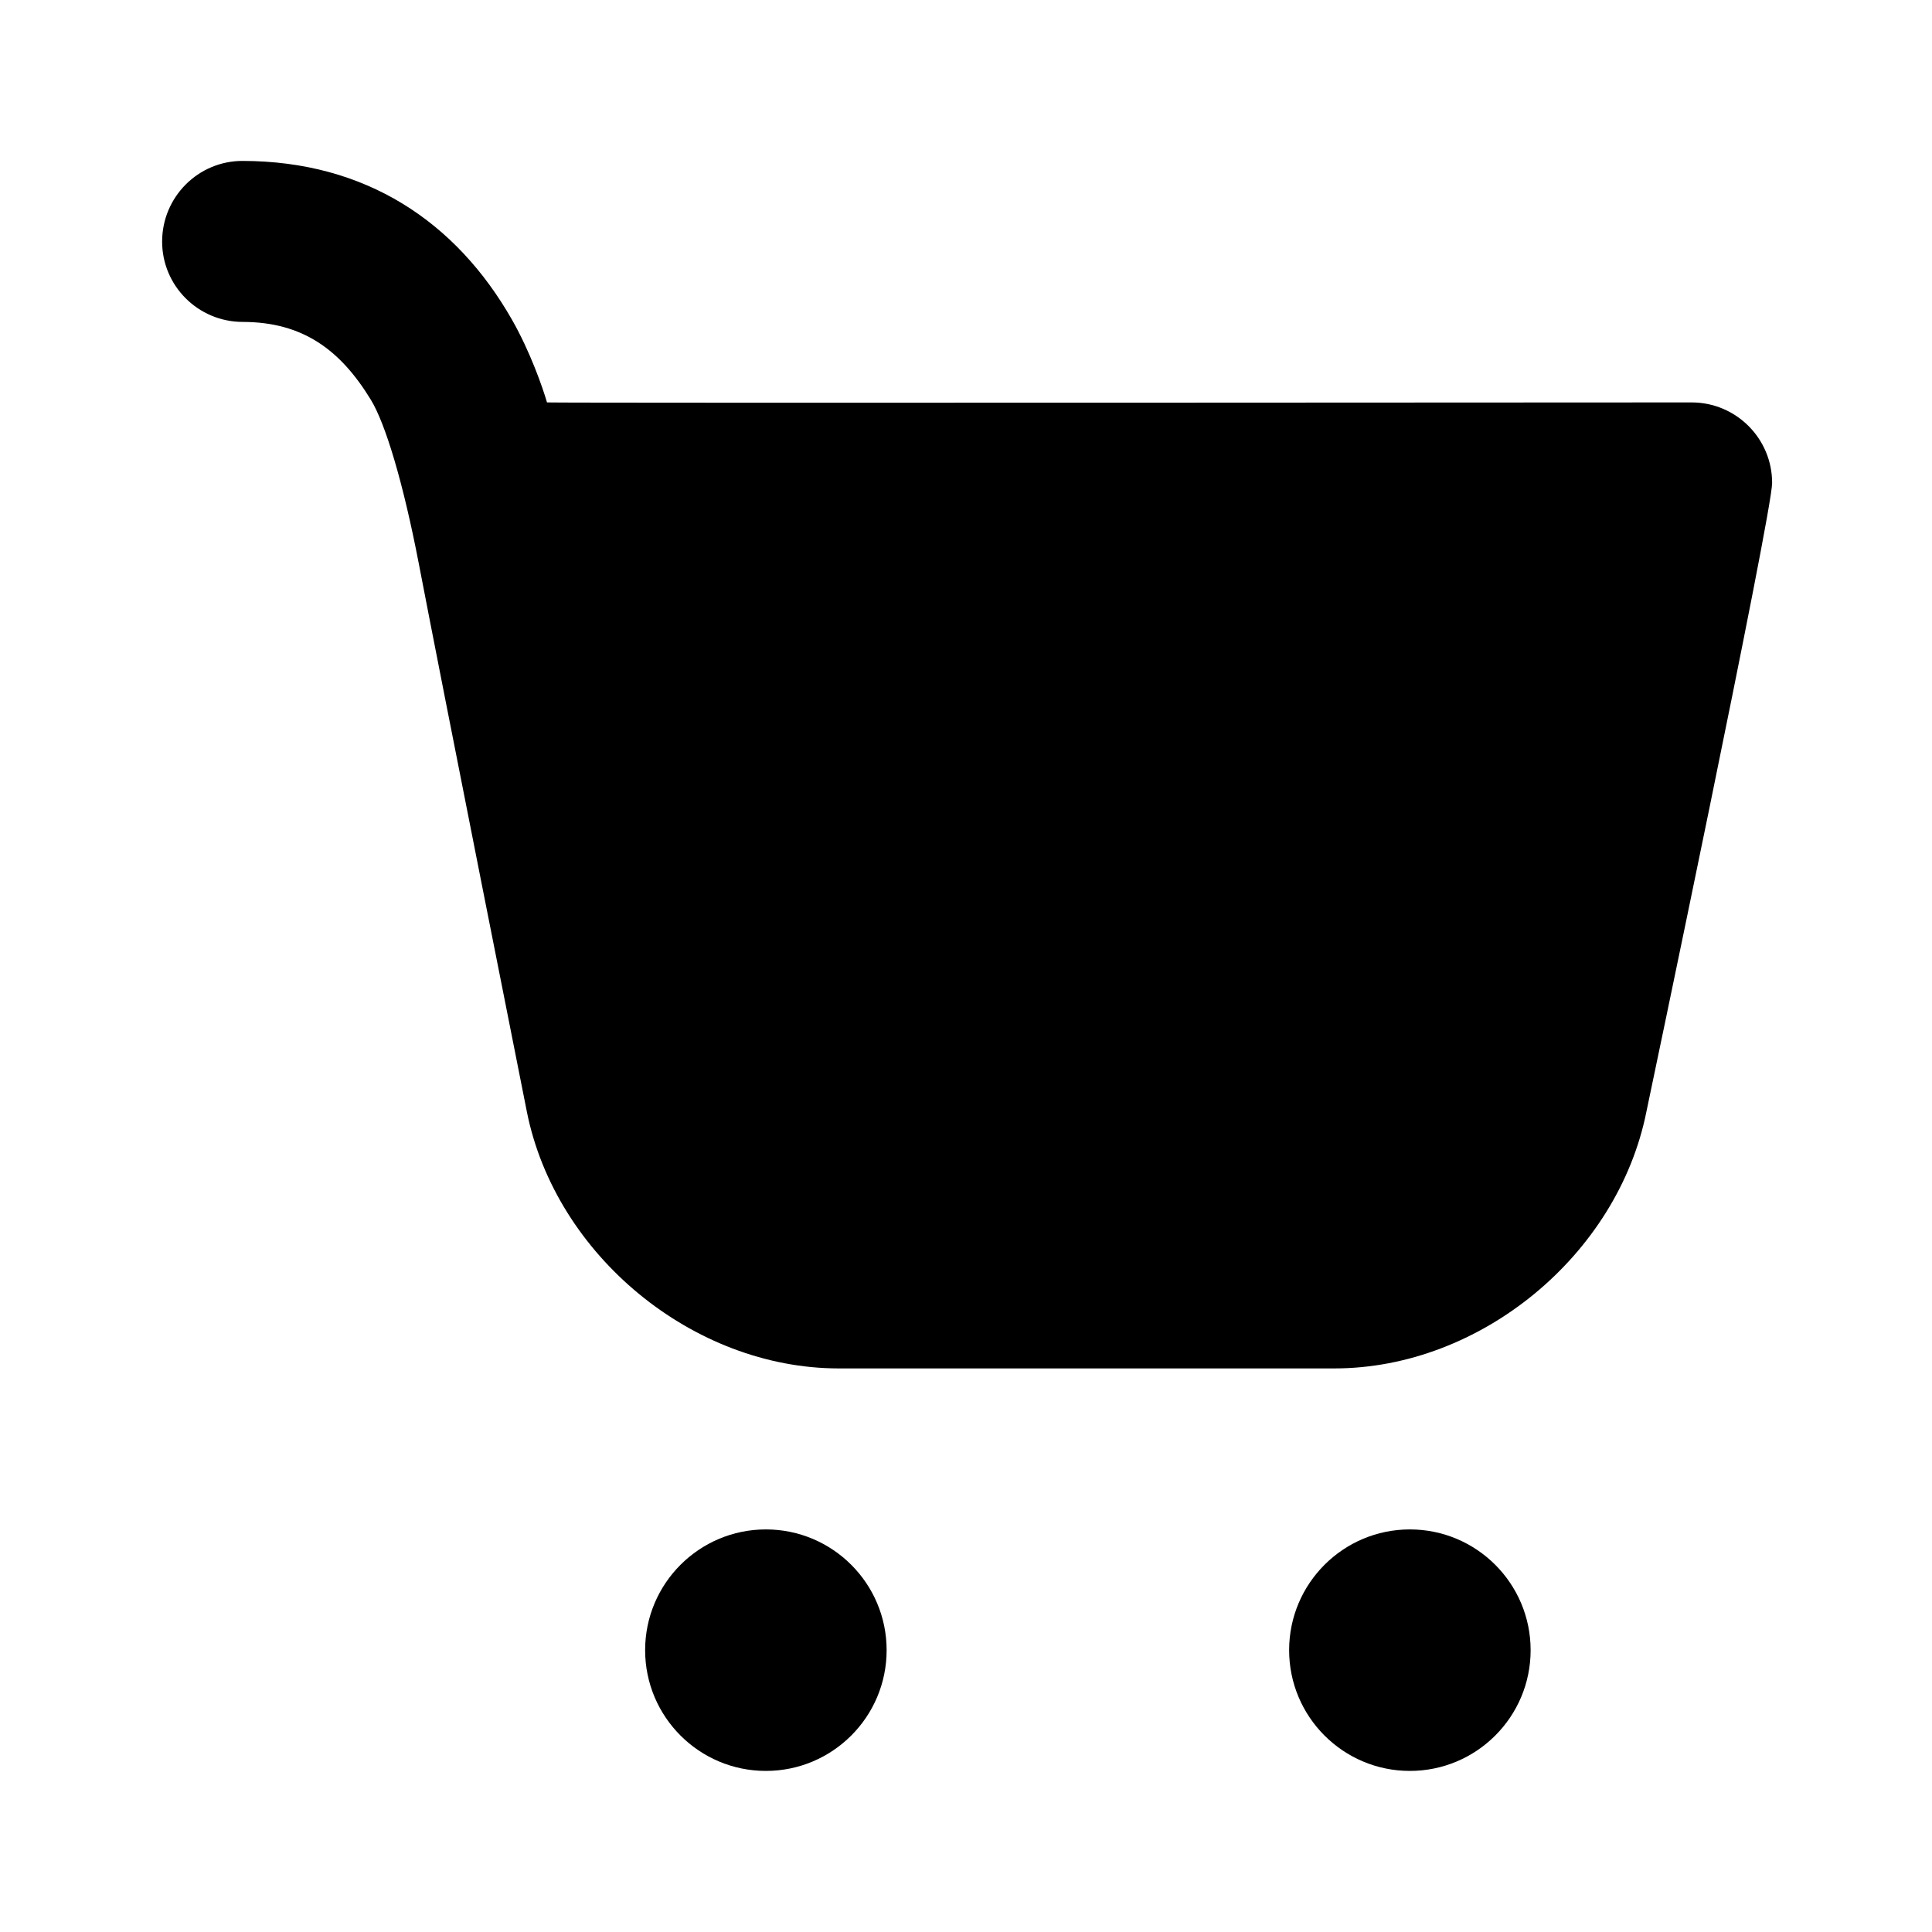
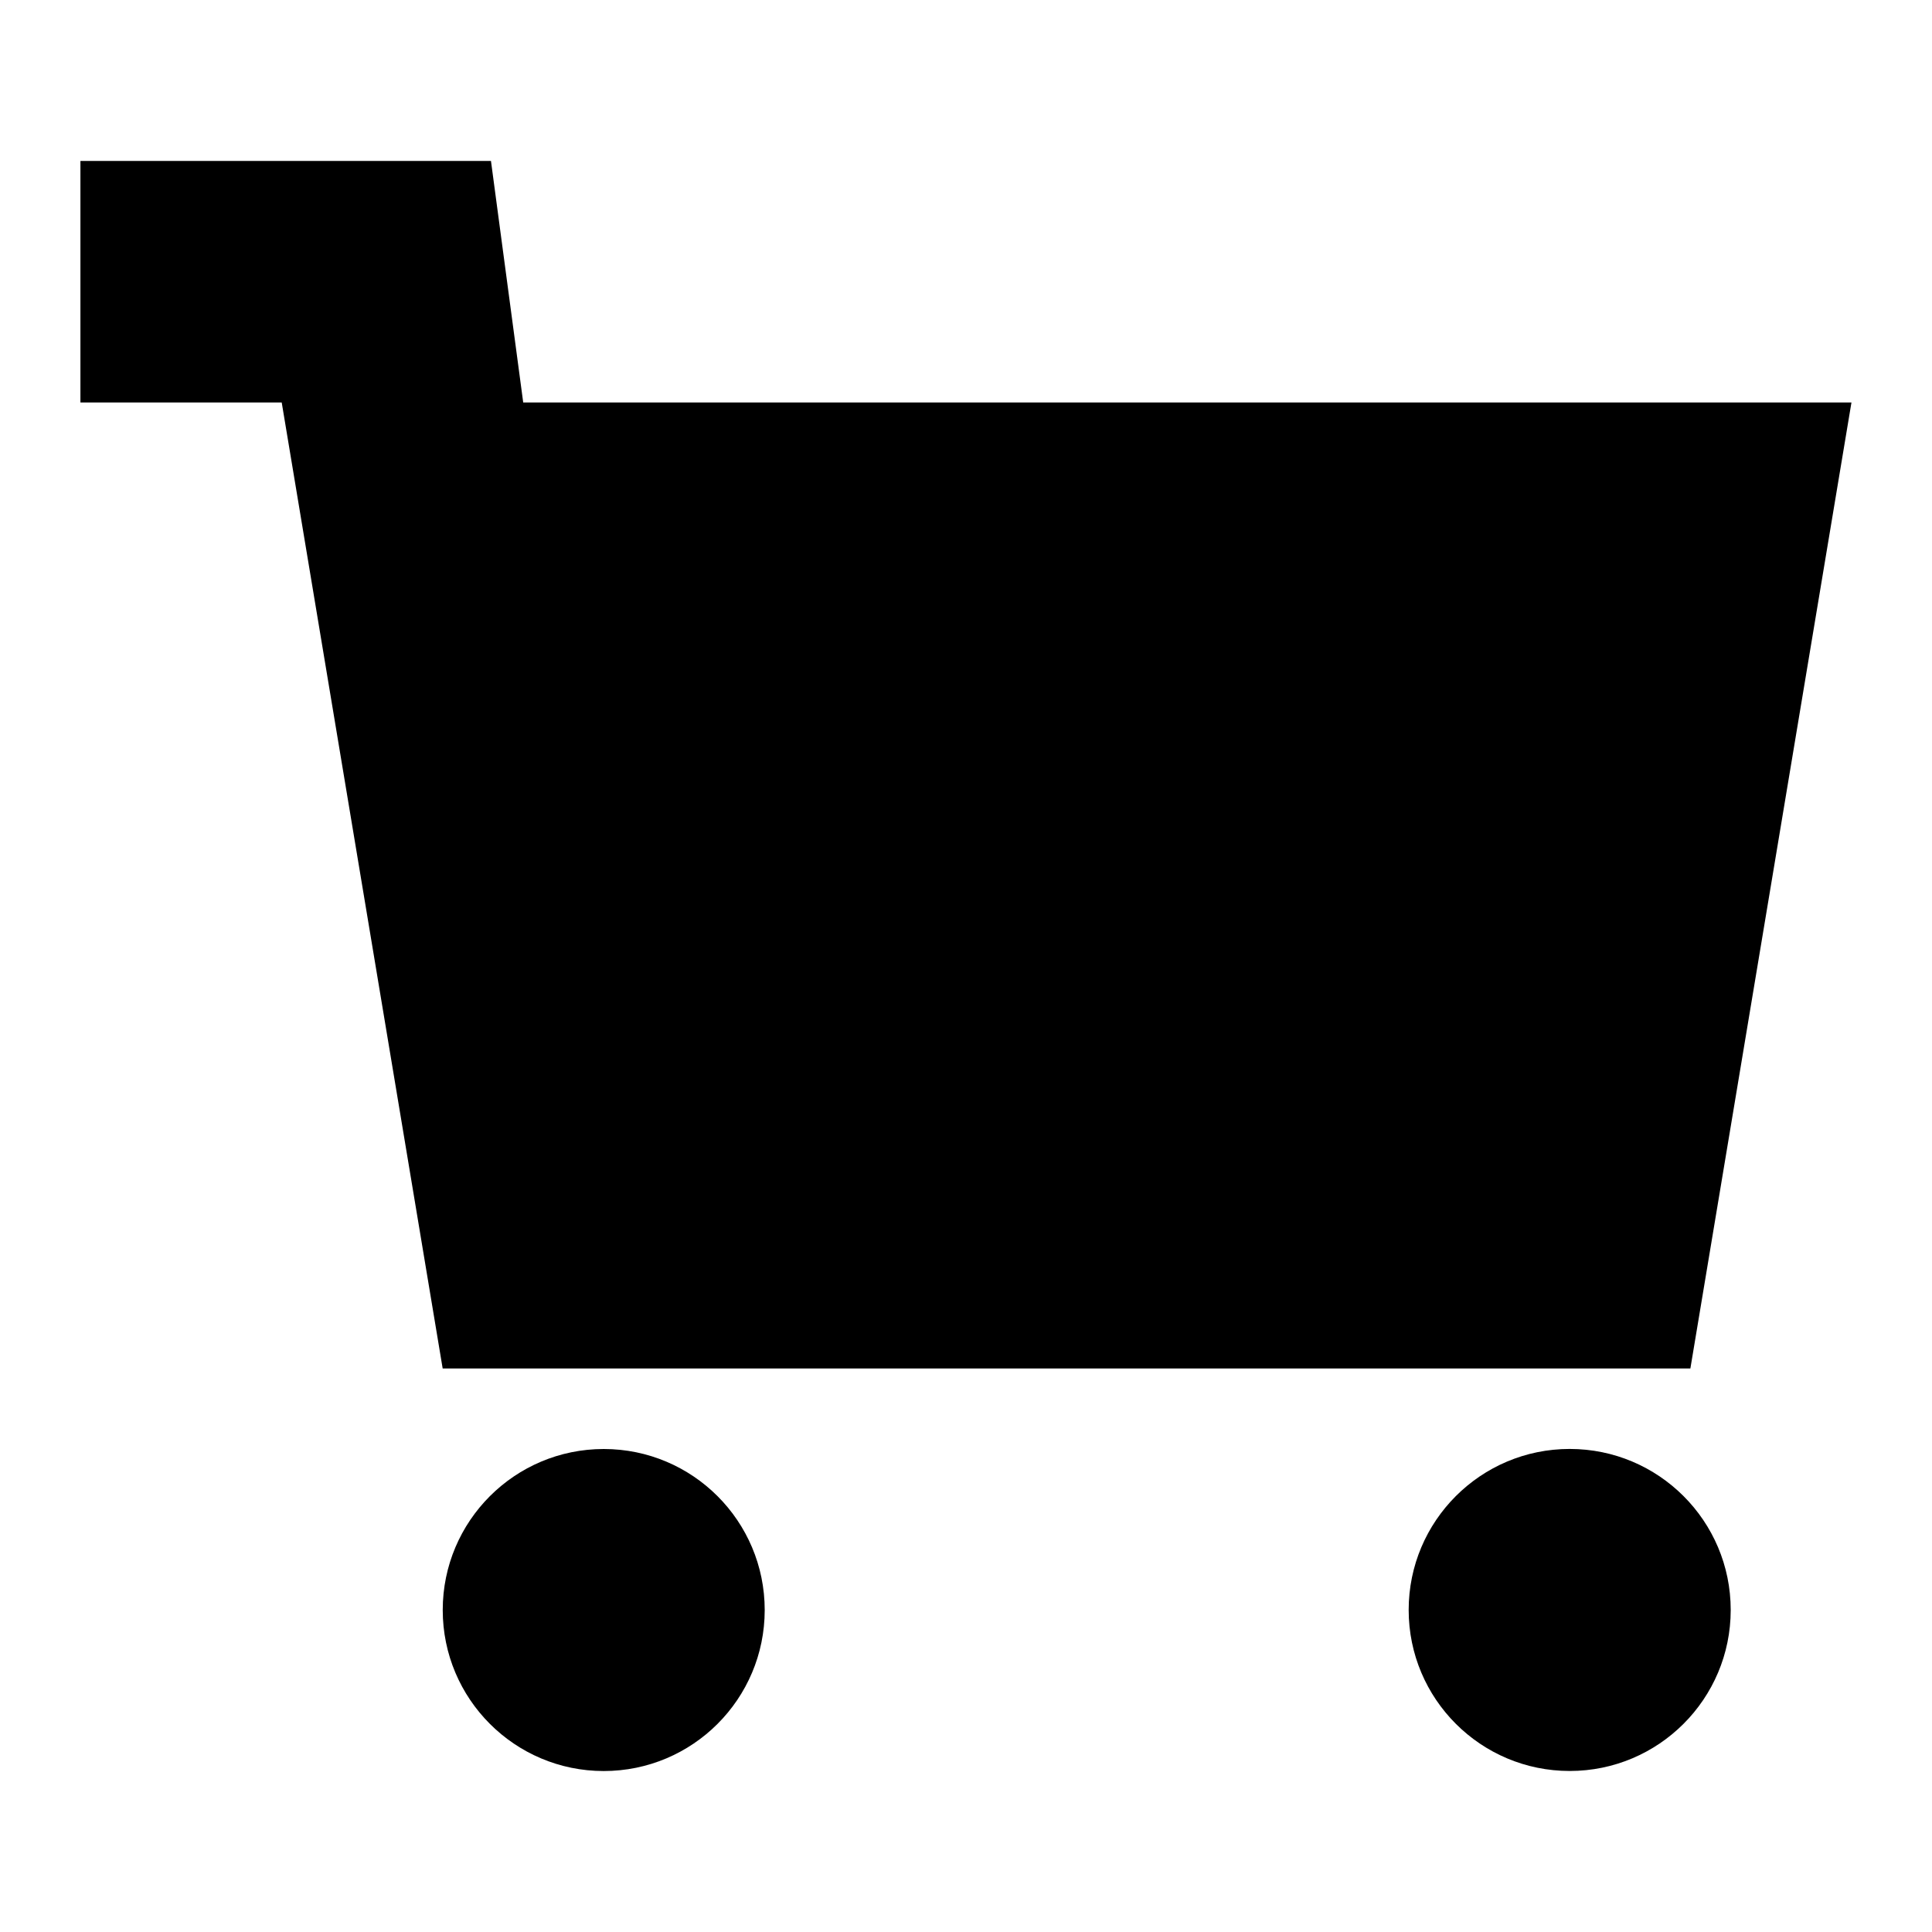
- <svg xmlns="http://www.w3.org/2000/svg" width="24" height="24" viewBox="0 0 24 24" fill="currentColor">
-   <path d="M3.014 1.999C2.462 1.998 2.015 2.447 2.014 2.999C2.013 3.551 2.462 3.998 3.014 3.999C3.762 4 4.228 4.345 4.608 4.968C4.788 5.264 5.008 5.992 5.202 6.999C5.494 8.523 6.545 13.811 6.545 13.811C6.901 15.591 8.607 16.999 10.42 16.999H16.576C18.39 16.999 20.096 15.591 20.452 13.811C20.452 13.811 22.014 6.381 22.014 5.999C22.014 5.447 21.566 4.999 21.014 4.999C20.703 4.999 7.022 5.008 6.795 4.999C6.742 4.816 6.586 4.367 6.358 3.968C5.665 2.755 4.544 2.001 3.014 1.999ZM9.514 18.999C8.686 18.999 8.014 19.671 8.014 20.499C8.014 21.327 8.686 21.999 9.514 21.999C10.342 21.999 11.014 21.327 11.014 20.499C11.014 19.671 10.342 18.999 9.514 18.999ZM17.514 18.999C16.686 18.999 16.014 19.671 16.014 20.499C16.014 21.327 16.686 21.999 17.514 21.999C18.342 21.999 19.014 21.327 19.014 20.499C19.014 19.671 18.342 18.999 17.514 18.999Z" fill="currentColor" />
+ <svg aria-hidden="true" fill="currentColor" height="22px" focusable="false" viewBox="0 0 16 16" class="ca cb cc cd">
+   <path fill-rule="evenodd" clip-rule="evenodd" d="M3.666 11.333h10.333l1.334-8h-11l-.267-2h-3.4v2h1.667l1.333 8zm1.333 3.334A1.333 1.333 0 105 12a1.333 1.333 0 000 2.667zm9.334-1.334a1.333 1.333 0 11-2.667 0 1.333 1.333 0 012.667 0z" />
</svg>
